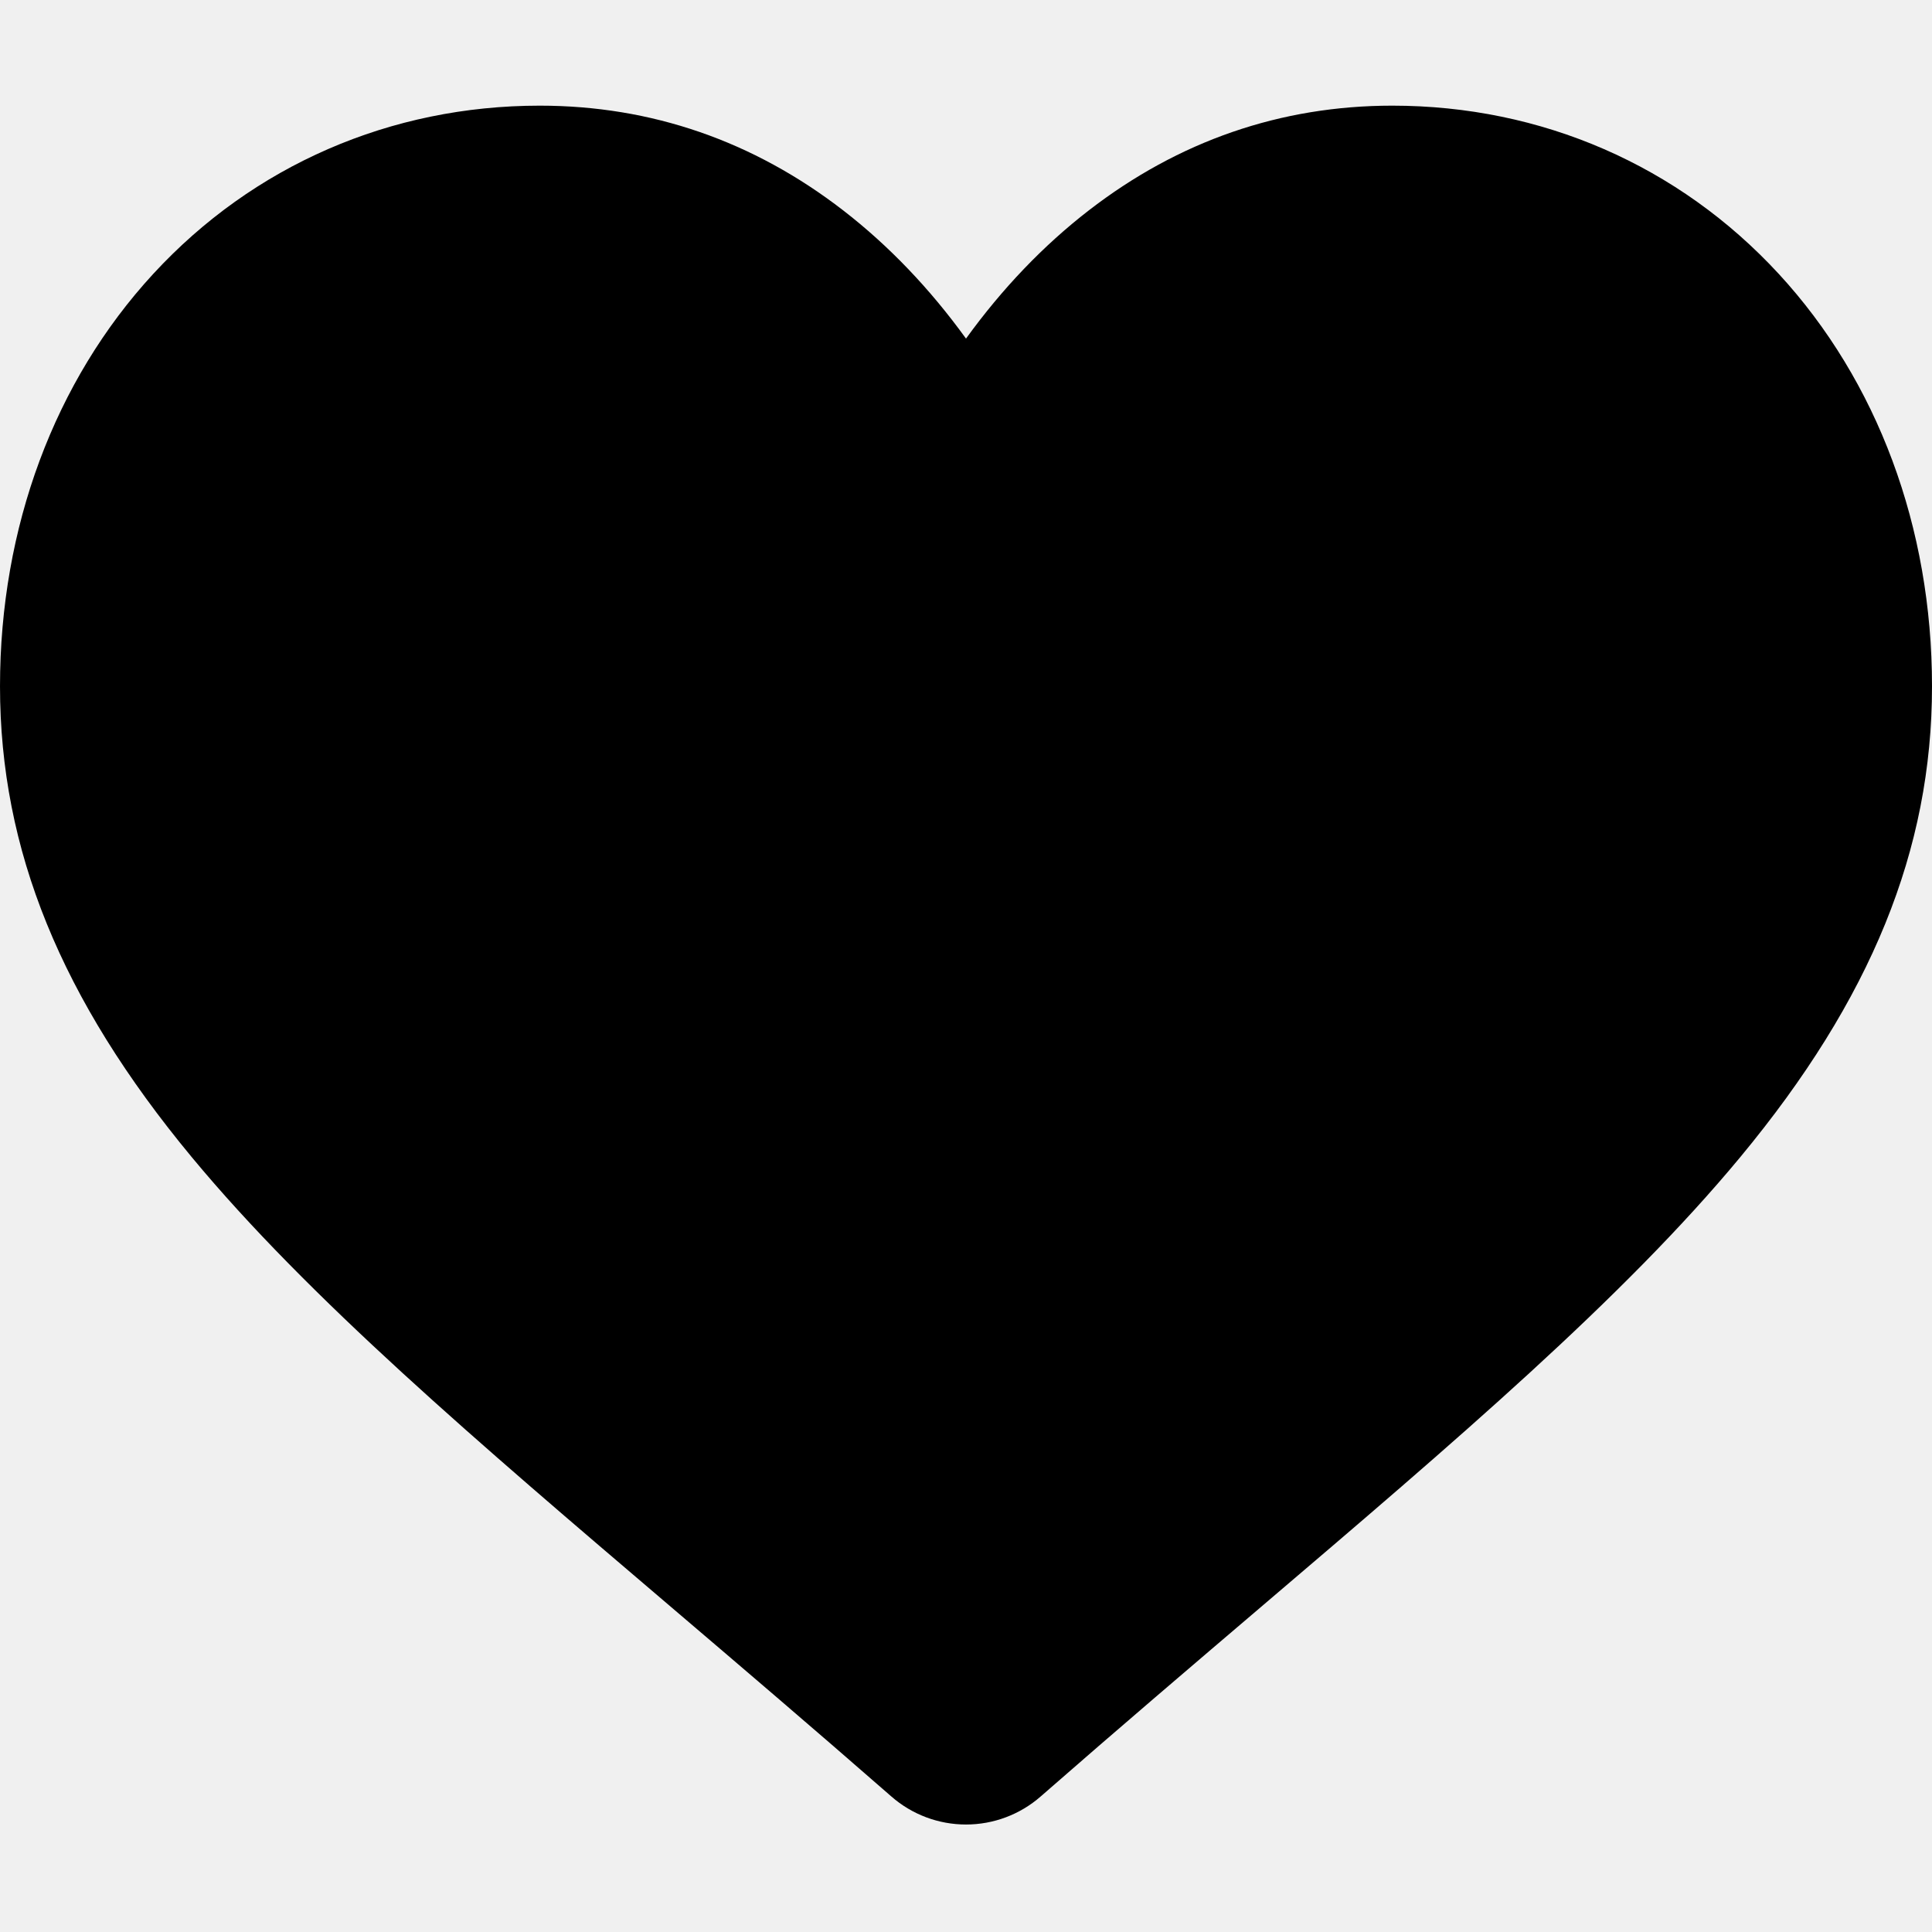
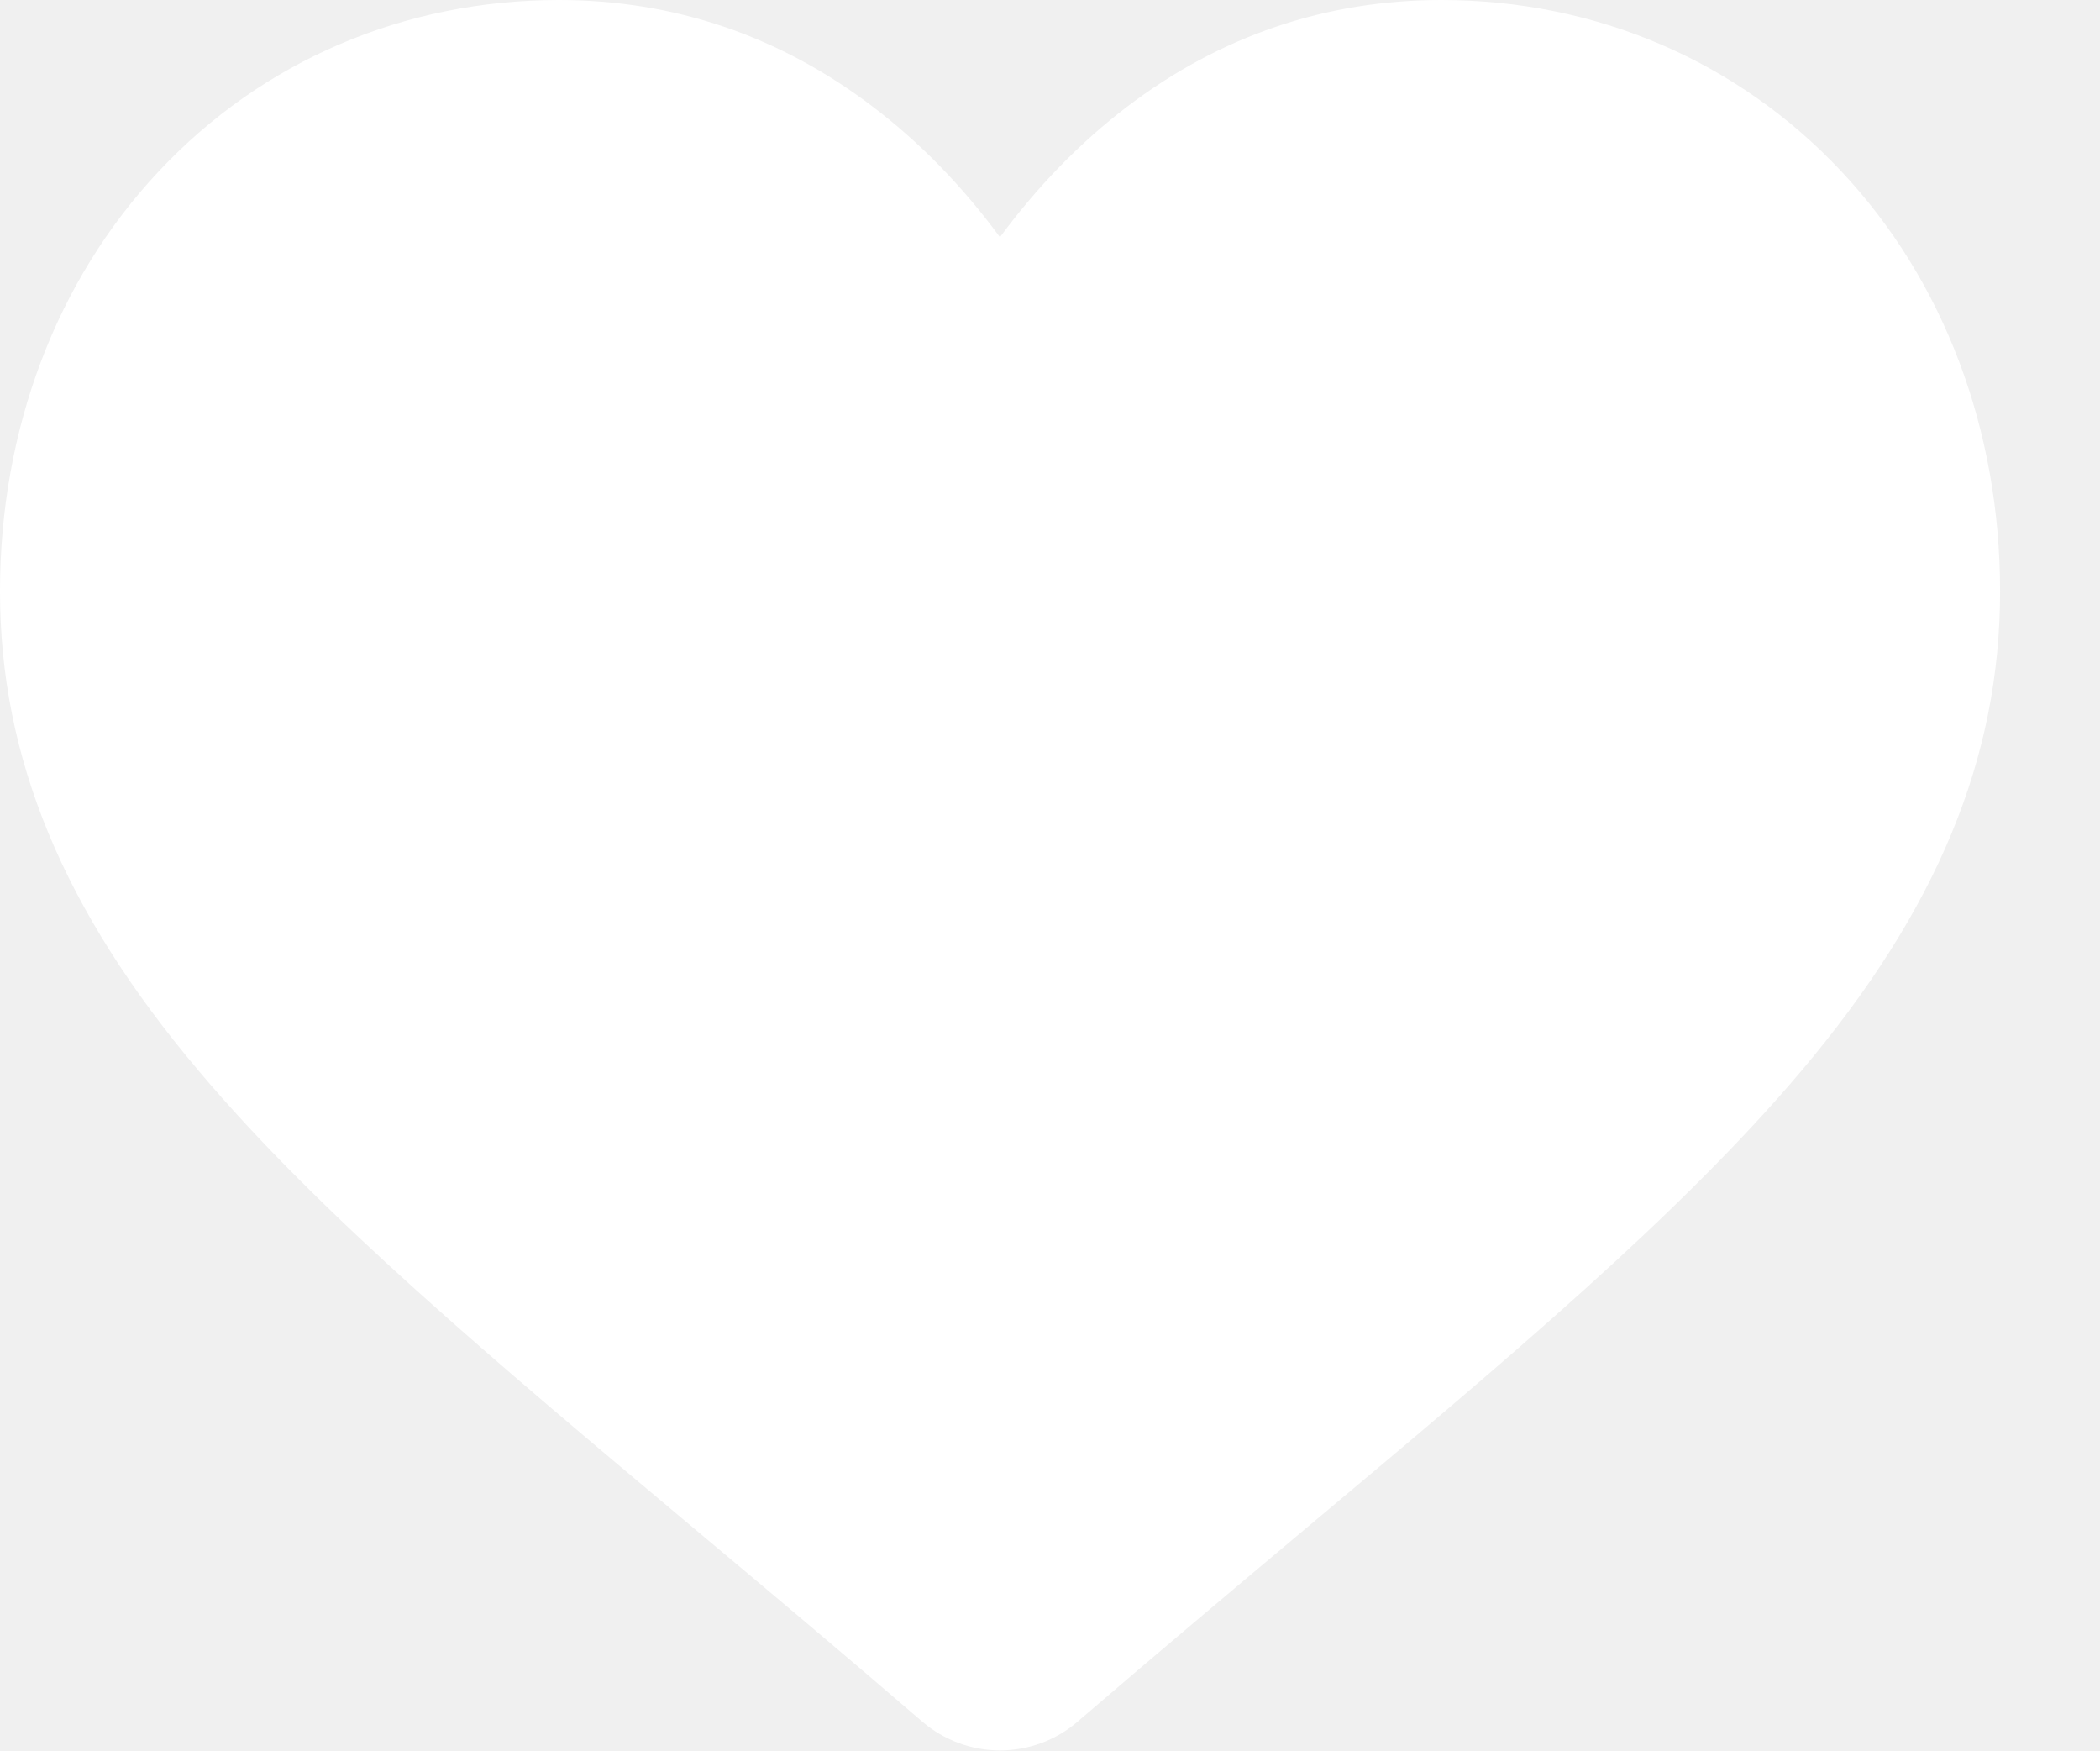
- <svg xmlns="http://www.w3.org/2000/svg" viewBox="0 -28 512 512">
-   <path d="m471.383 44.578c-26.504-28.746-62.871-44.578-102.41-44.578-29.555 0-56.621 9.344-80.449 27.77-12.023 9.301-22.918 20.68-32.523 33.961-9.602-13.277-20.5-24.66-32.527-33.961-23.824-18.426-50.891-27.77-80.445-27.77-39.539 0-75.91 15.832-102.414 44.578-26.188 28.41-40.613 67.223-40.613 109.293 0 43.301 16.137 82.938 50.781 124.742 30.992 37.395 75.535 75.355 127.117 119.312 17.613 15.012 37.578 32.027 58.309 50.152 5.477 4.797 12.504 7.438 19.793 7.438 7.285 0 14.316-2.641 19.785-7.43 20.73-18.129 40.707-35.152 58.328-50.172 51.574-43.949 96.117-81.906 127.109-119.305 34.645-41.801 50.777-81.438 50.777-124.742 0-42.066-14.426-80.879-40.617-109.289zm0 0" />
+ <svg xmlns="http://www.w3.org/2000/svg" width="12" height="10" viewBox="0 0 12 10" fill="none">
+   <path d="M10.522 0.979C9.93 0.348 9.119 0 8.236 0C7.576 0 6.972 0.205 6.44 0.61C6.172 0.814 5.929 1.064 5.714 1.355C5.5 1.064 5.257 0.814 4.988 0.61C4.456 0.205 3.852 0 3.193 0C2.31 0 1.498 0.348 0.907 0.979C0.322 1.602 0 2.454 0 3.378C0 4.329 0.36 5.199 1.134 6.116C1.825 6.937 2.82 7.771 3.971 8.736C4.364 9.065 4.81 9.439 5.272 9.837C5.395 9.942 5.552 10 5.714 10C5.877 10 6.034 9.942 6.156 9.837C6.619 9.439 7.065 9.065 7.458 8.735C8.609 7.771 9.603 6.937 10.295 6.116C11.069 5.199 11.429 4.329 11.429 3.378C11.429 2.454 11.107 1.602 10.522 0.979Z" fill="white" />
</svg>
